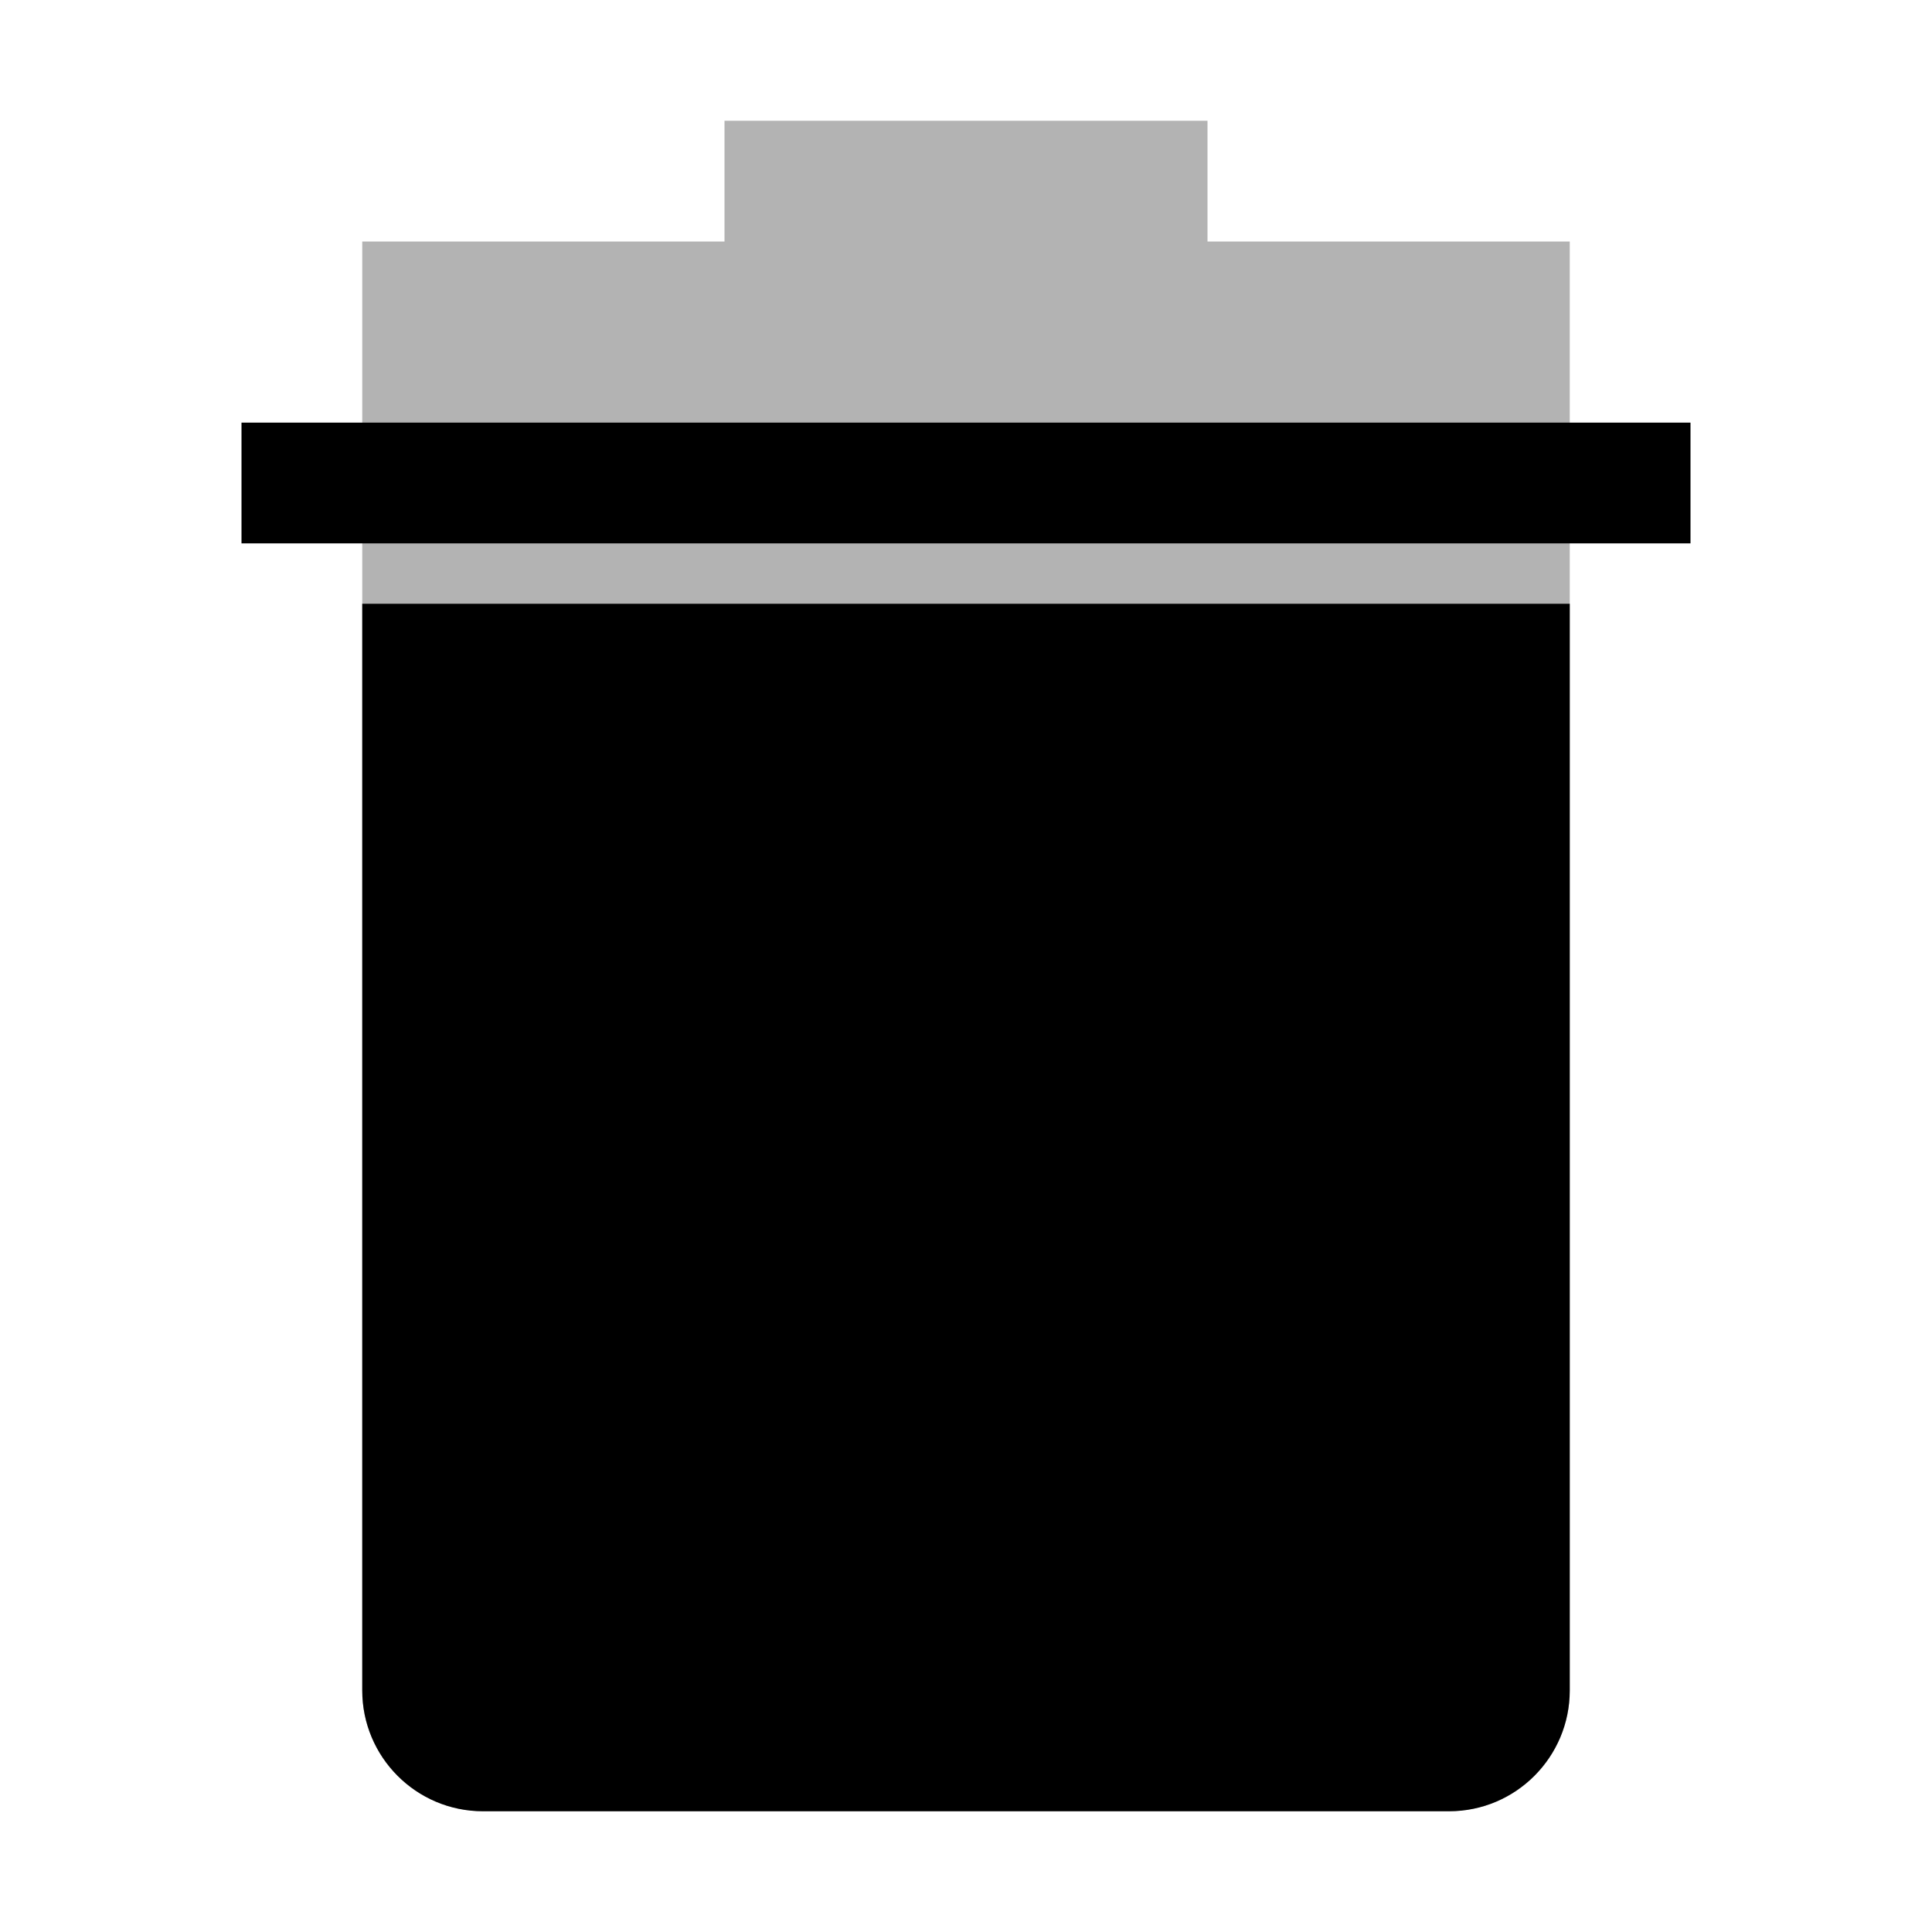
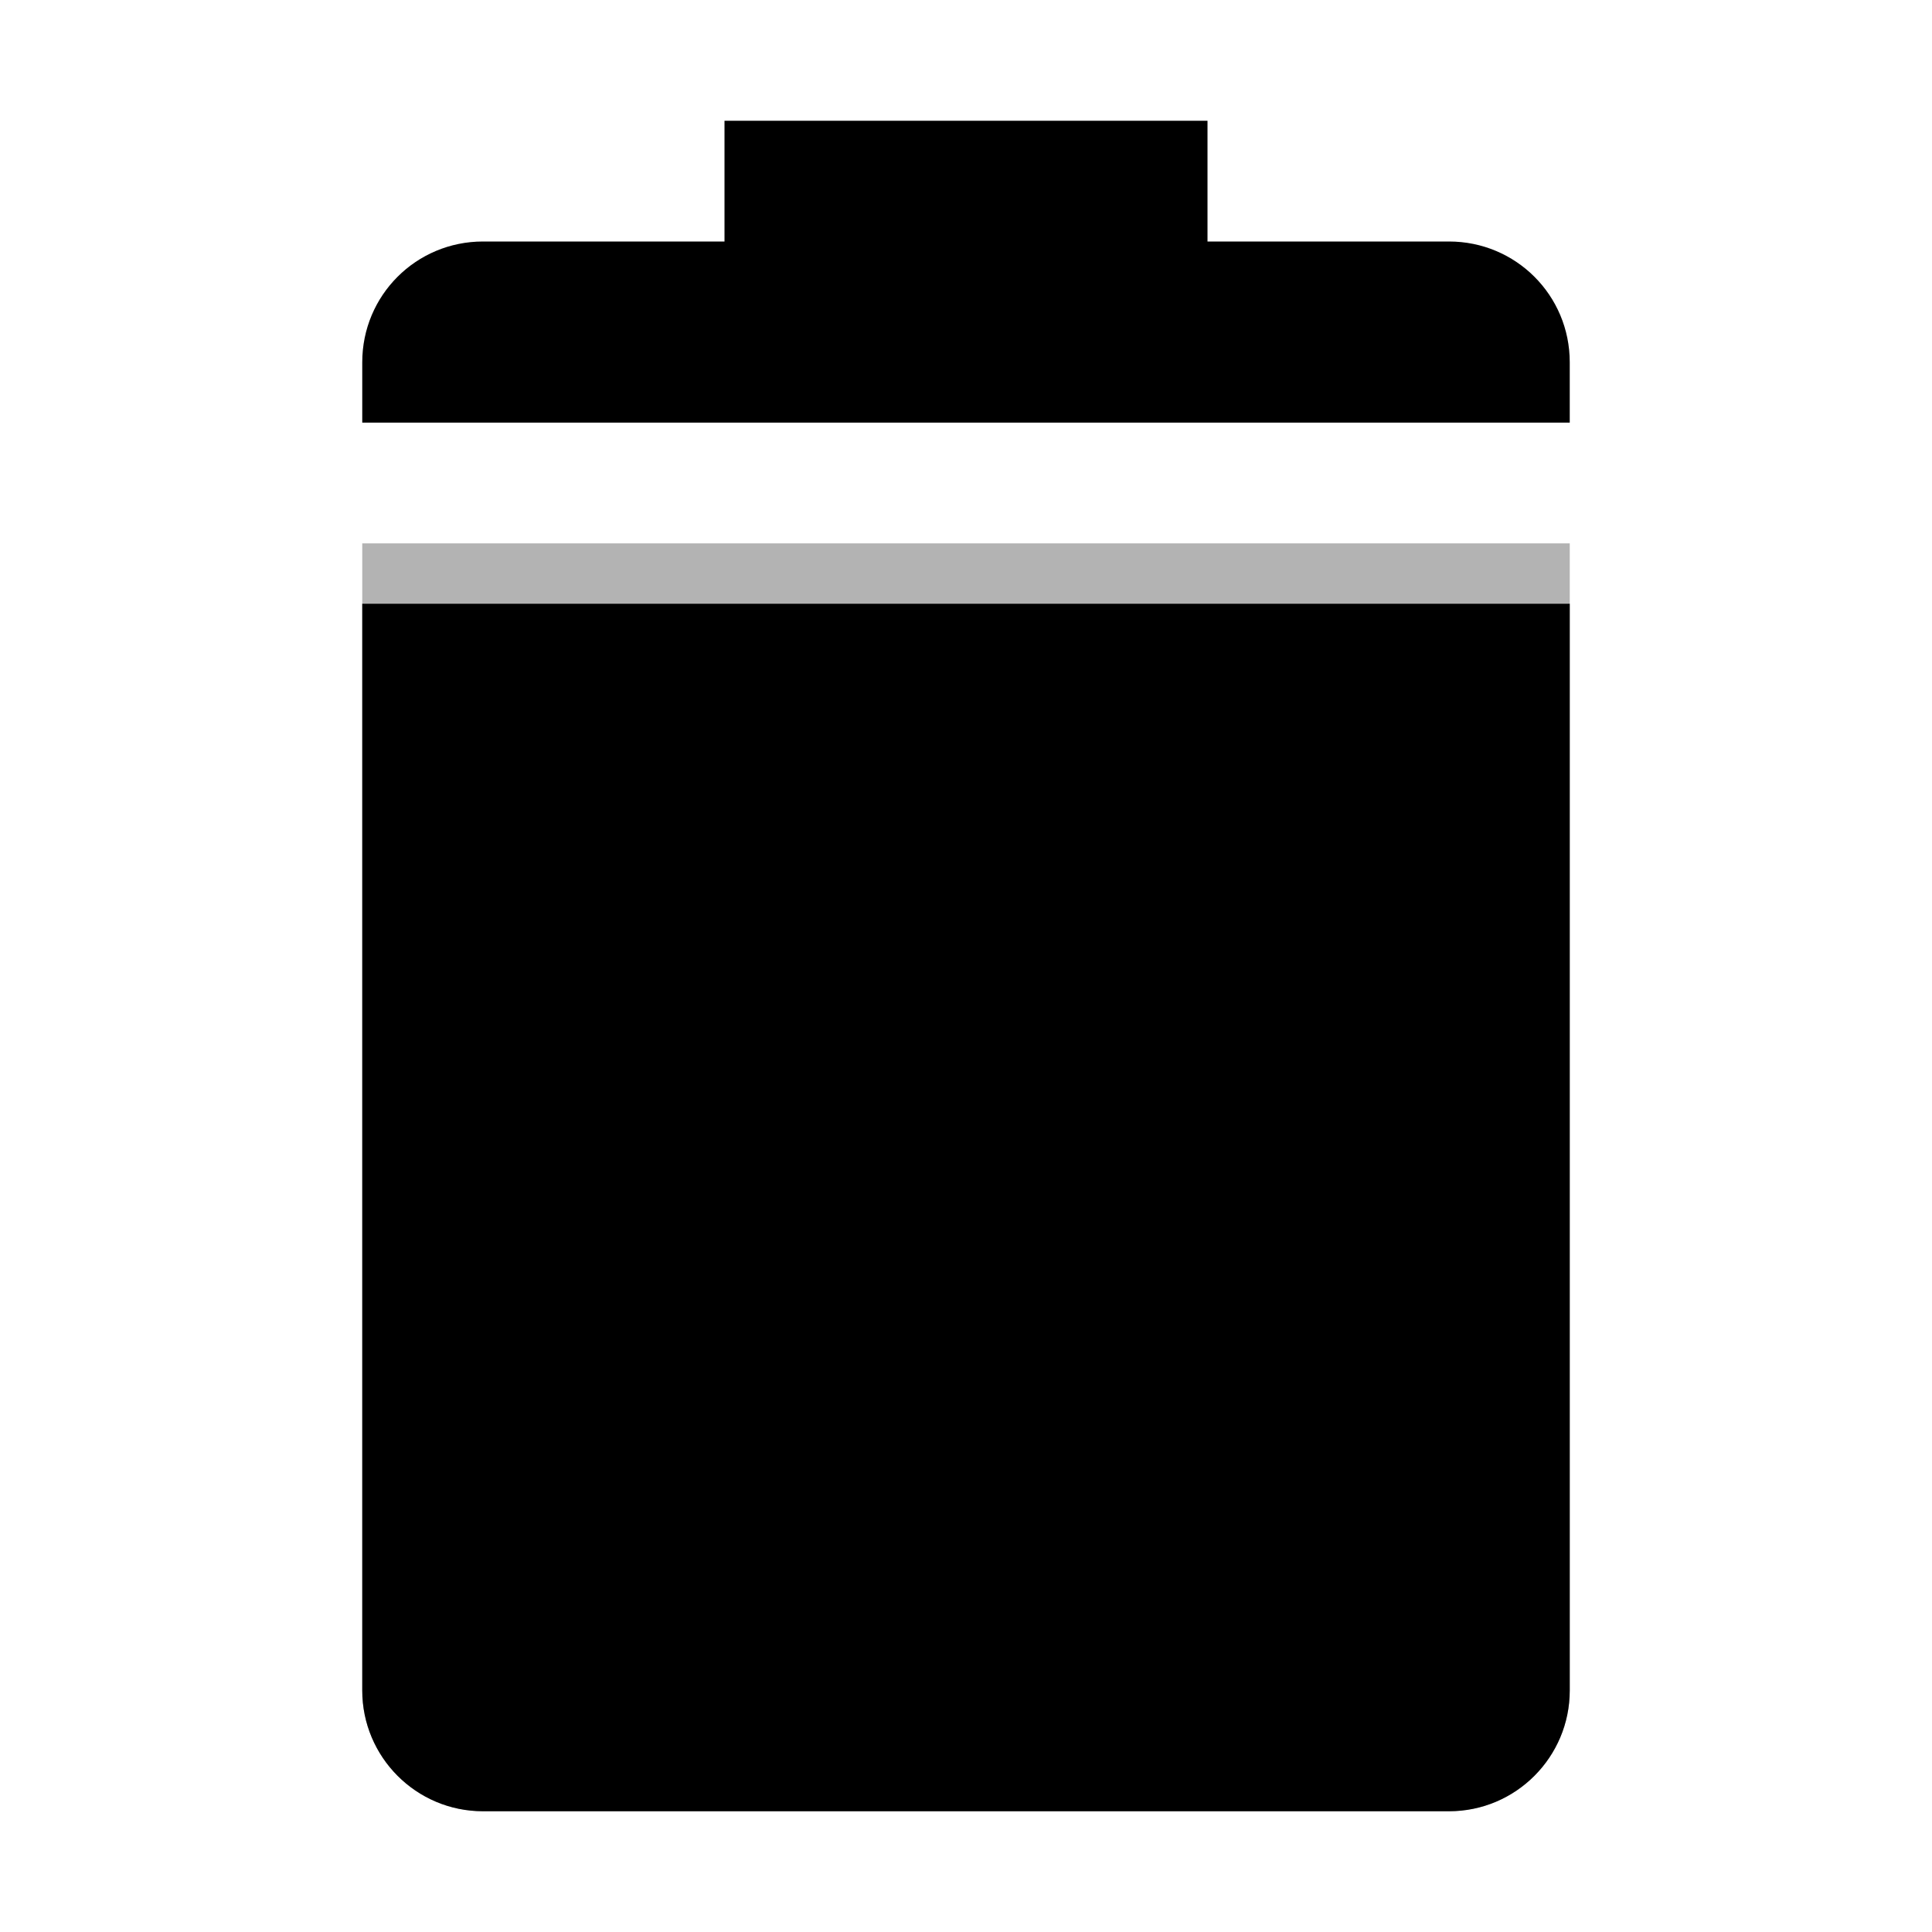
<svg xmlns="http://www.w3.org/2000/svg" width="16" height="16" version="1.1">
-   <path style="opacity:0.3;fill:currentColor" d="M 6,1 V 2 H 3 V 14 C 3,14.55 3.446,15 4,15 H 12 C 12.554,15 13,14.55 13,14 V 2 H 10 V 1 Z" />
-   <path style="fill:currentColor" d="M 3,5 V 14 C 3,14.55 3.446,15 4,15 H 12 C 12.554,15 13,14.55 13,14 V 5 Z" />
-   <path style="fill:currentColor" d="m2 3.5h12v1h-12z" />
+   <defs>
+     <clipPath id="abaixo-do-teto">
+       <rect x="0" y="4.5" width="16" height="11.5" />
+     </clipPath>
+   </defs>
+   <g clip-path="url(#abaixo-do-teto)">
+     <path style="opacity:0.3;fill:currentColor" d="M 6,1 V 2 H 3 V 14 C 3,14.55 3.446,15 4,15 H 12 C 12.554,15 13,14.55 13,14 V 2 H 10 V 1 Z" />
+     <path style="fill:currentColor" d="M 3,5 V 14 C 3,14.55 3.446,15 4,15 H 12 C 12.554,15 13,14.55 13,14 V 5 Z" />
+   </g>
+   <path style="fill:currentColor" d="M 6,1 V 2 H 4 C 3.446,2 3,2.446 3,3 V 3.5 H 13 V 3 C 13,2.446 12.554,2 12,2 H 10 V 1 Z" />
</svg>
